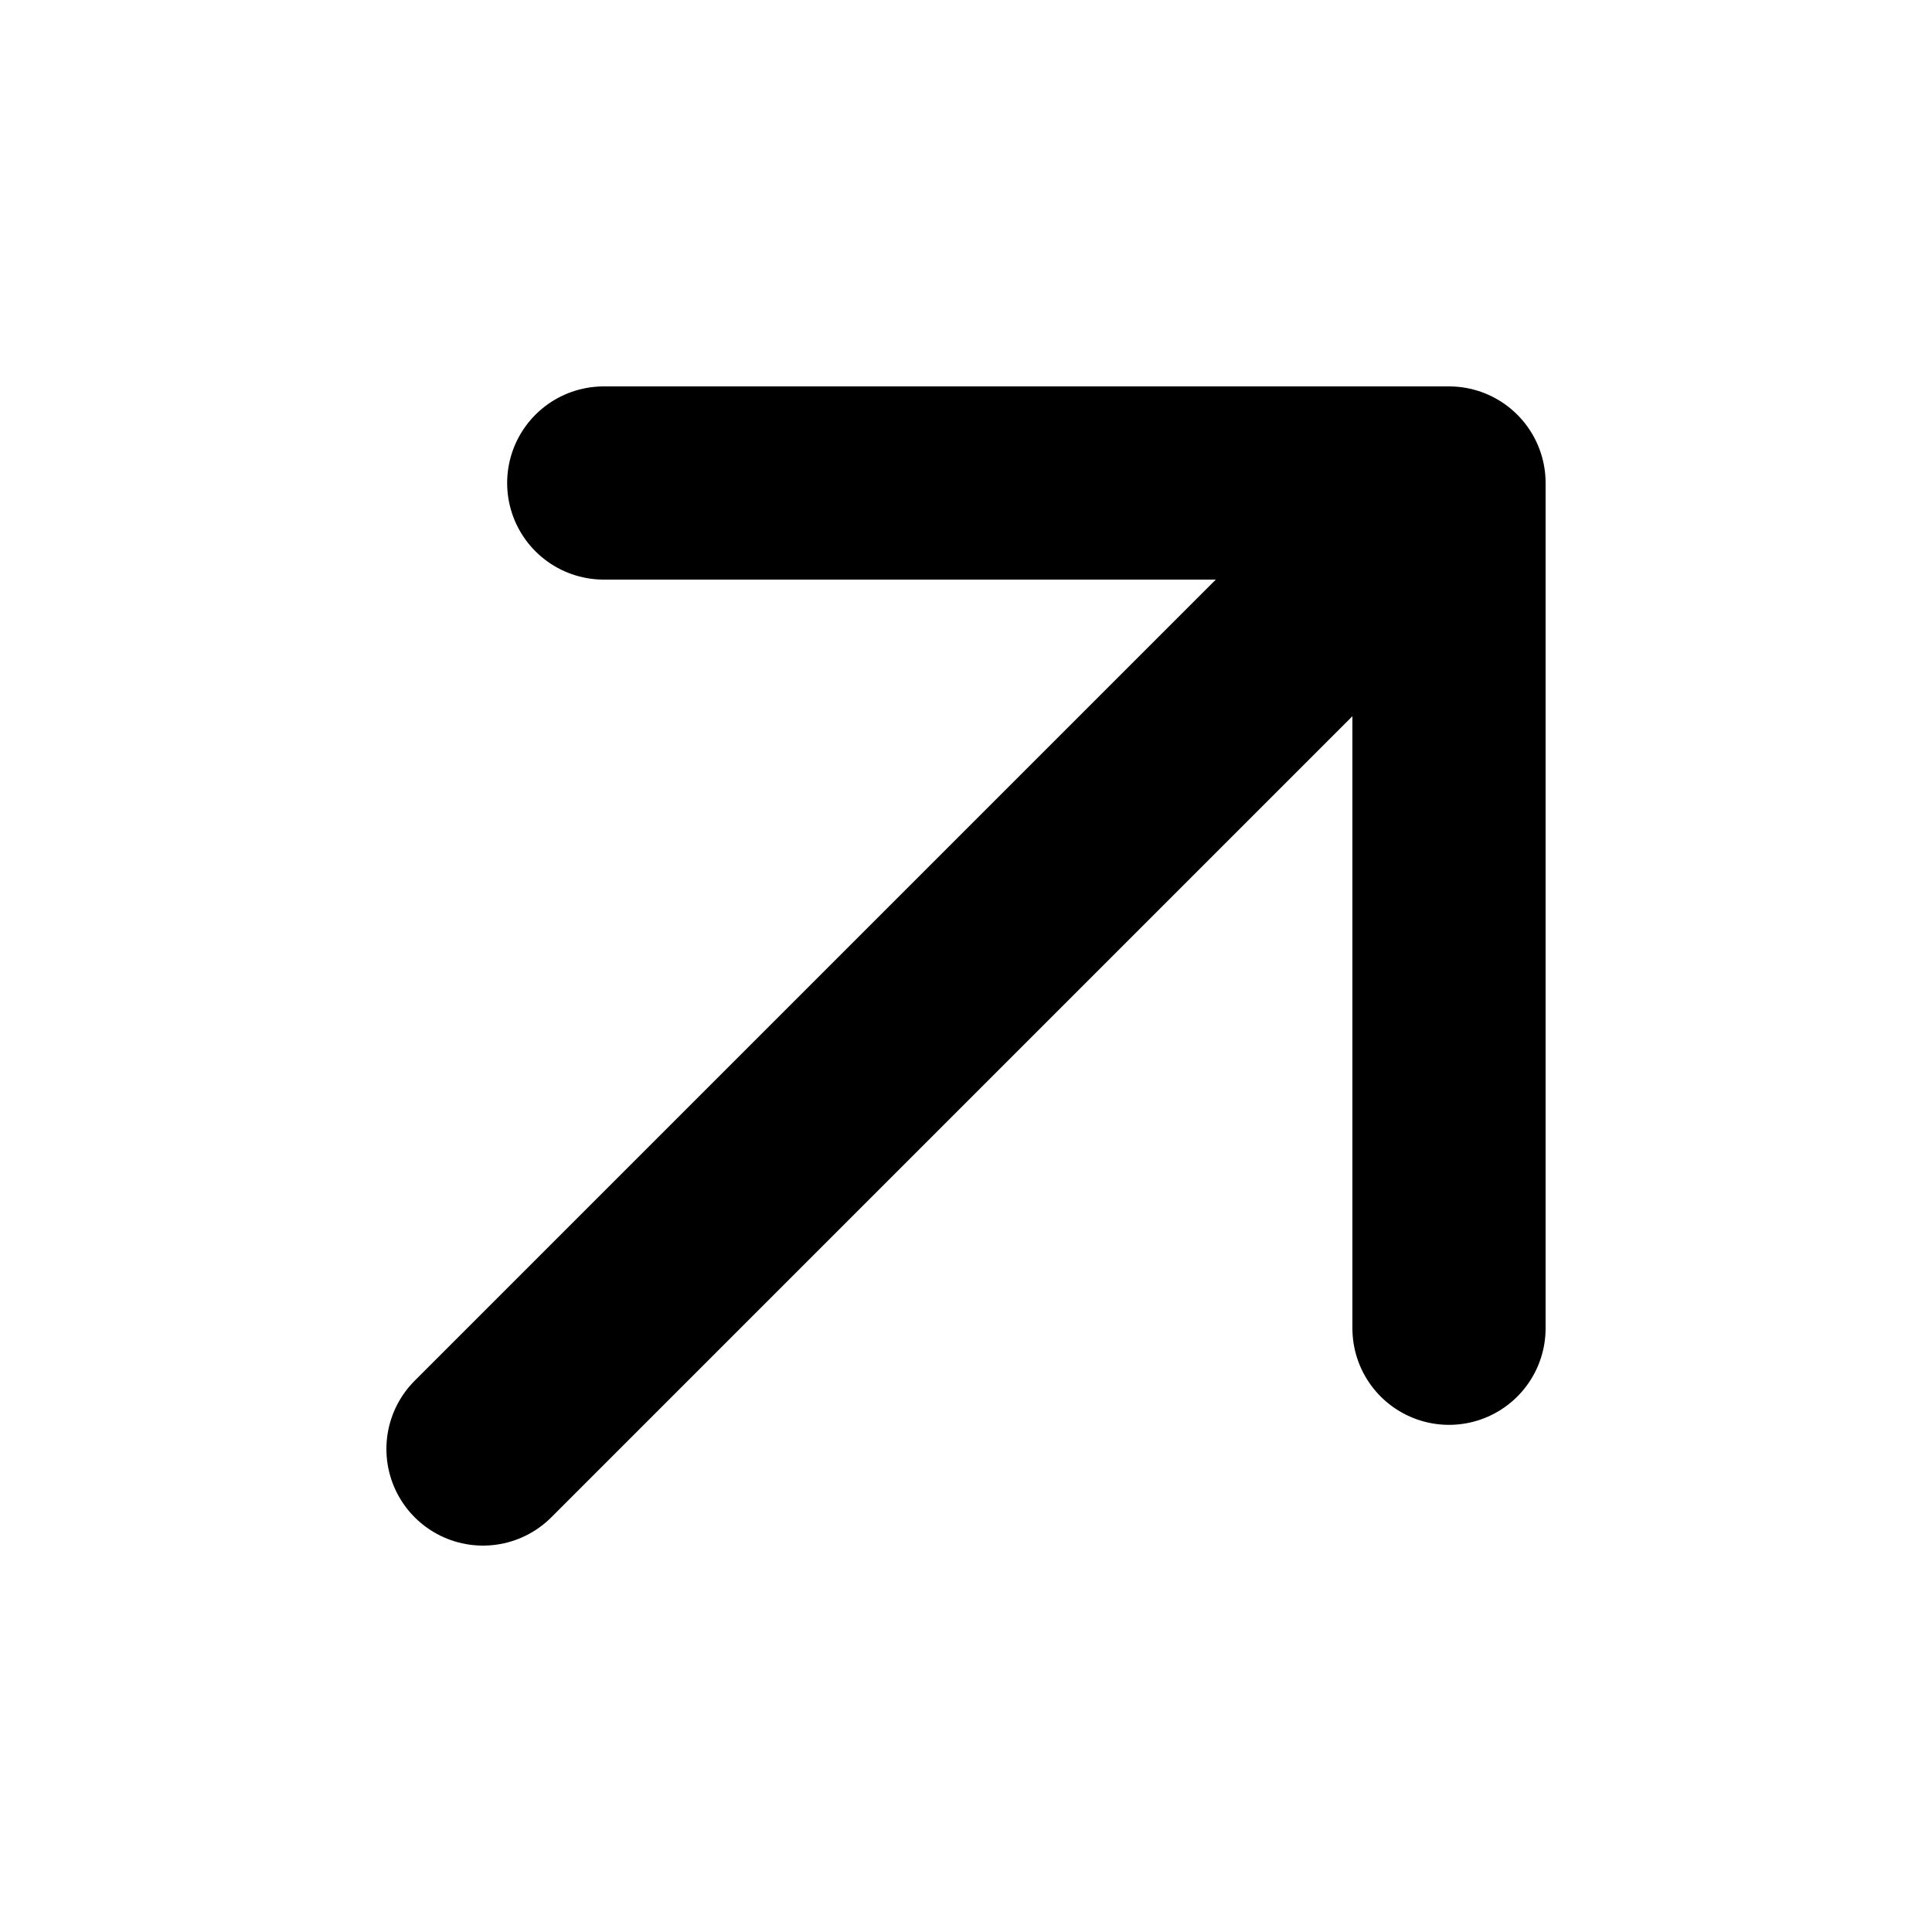
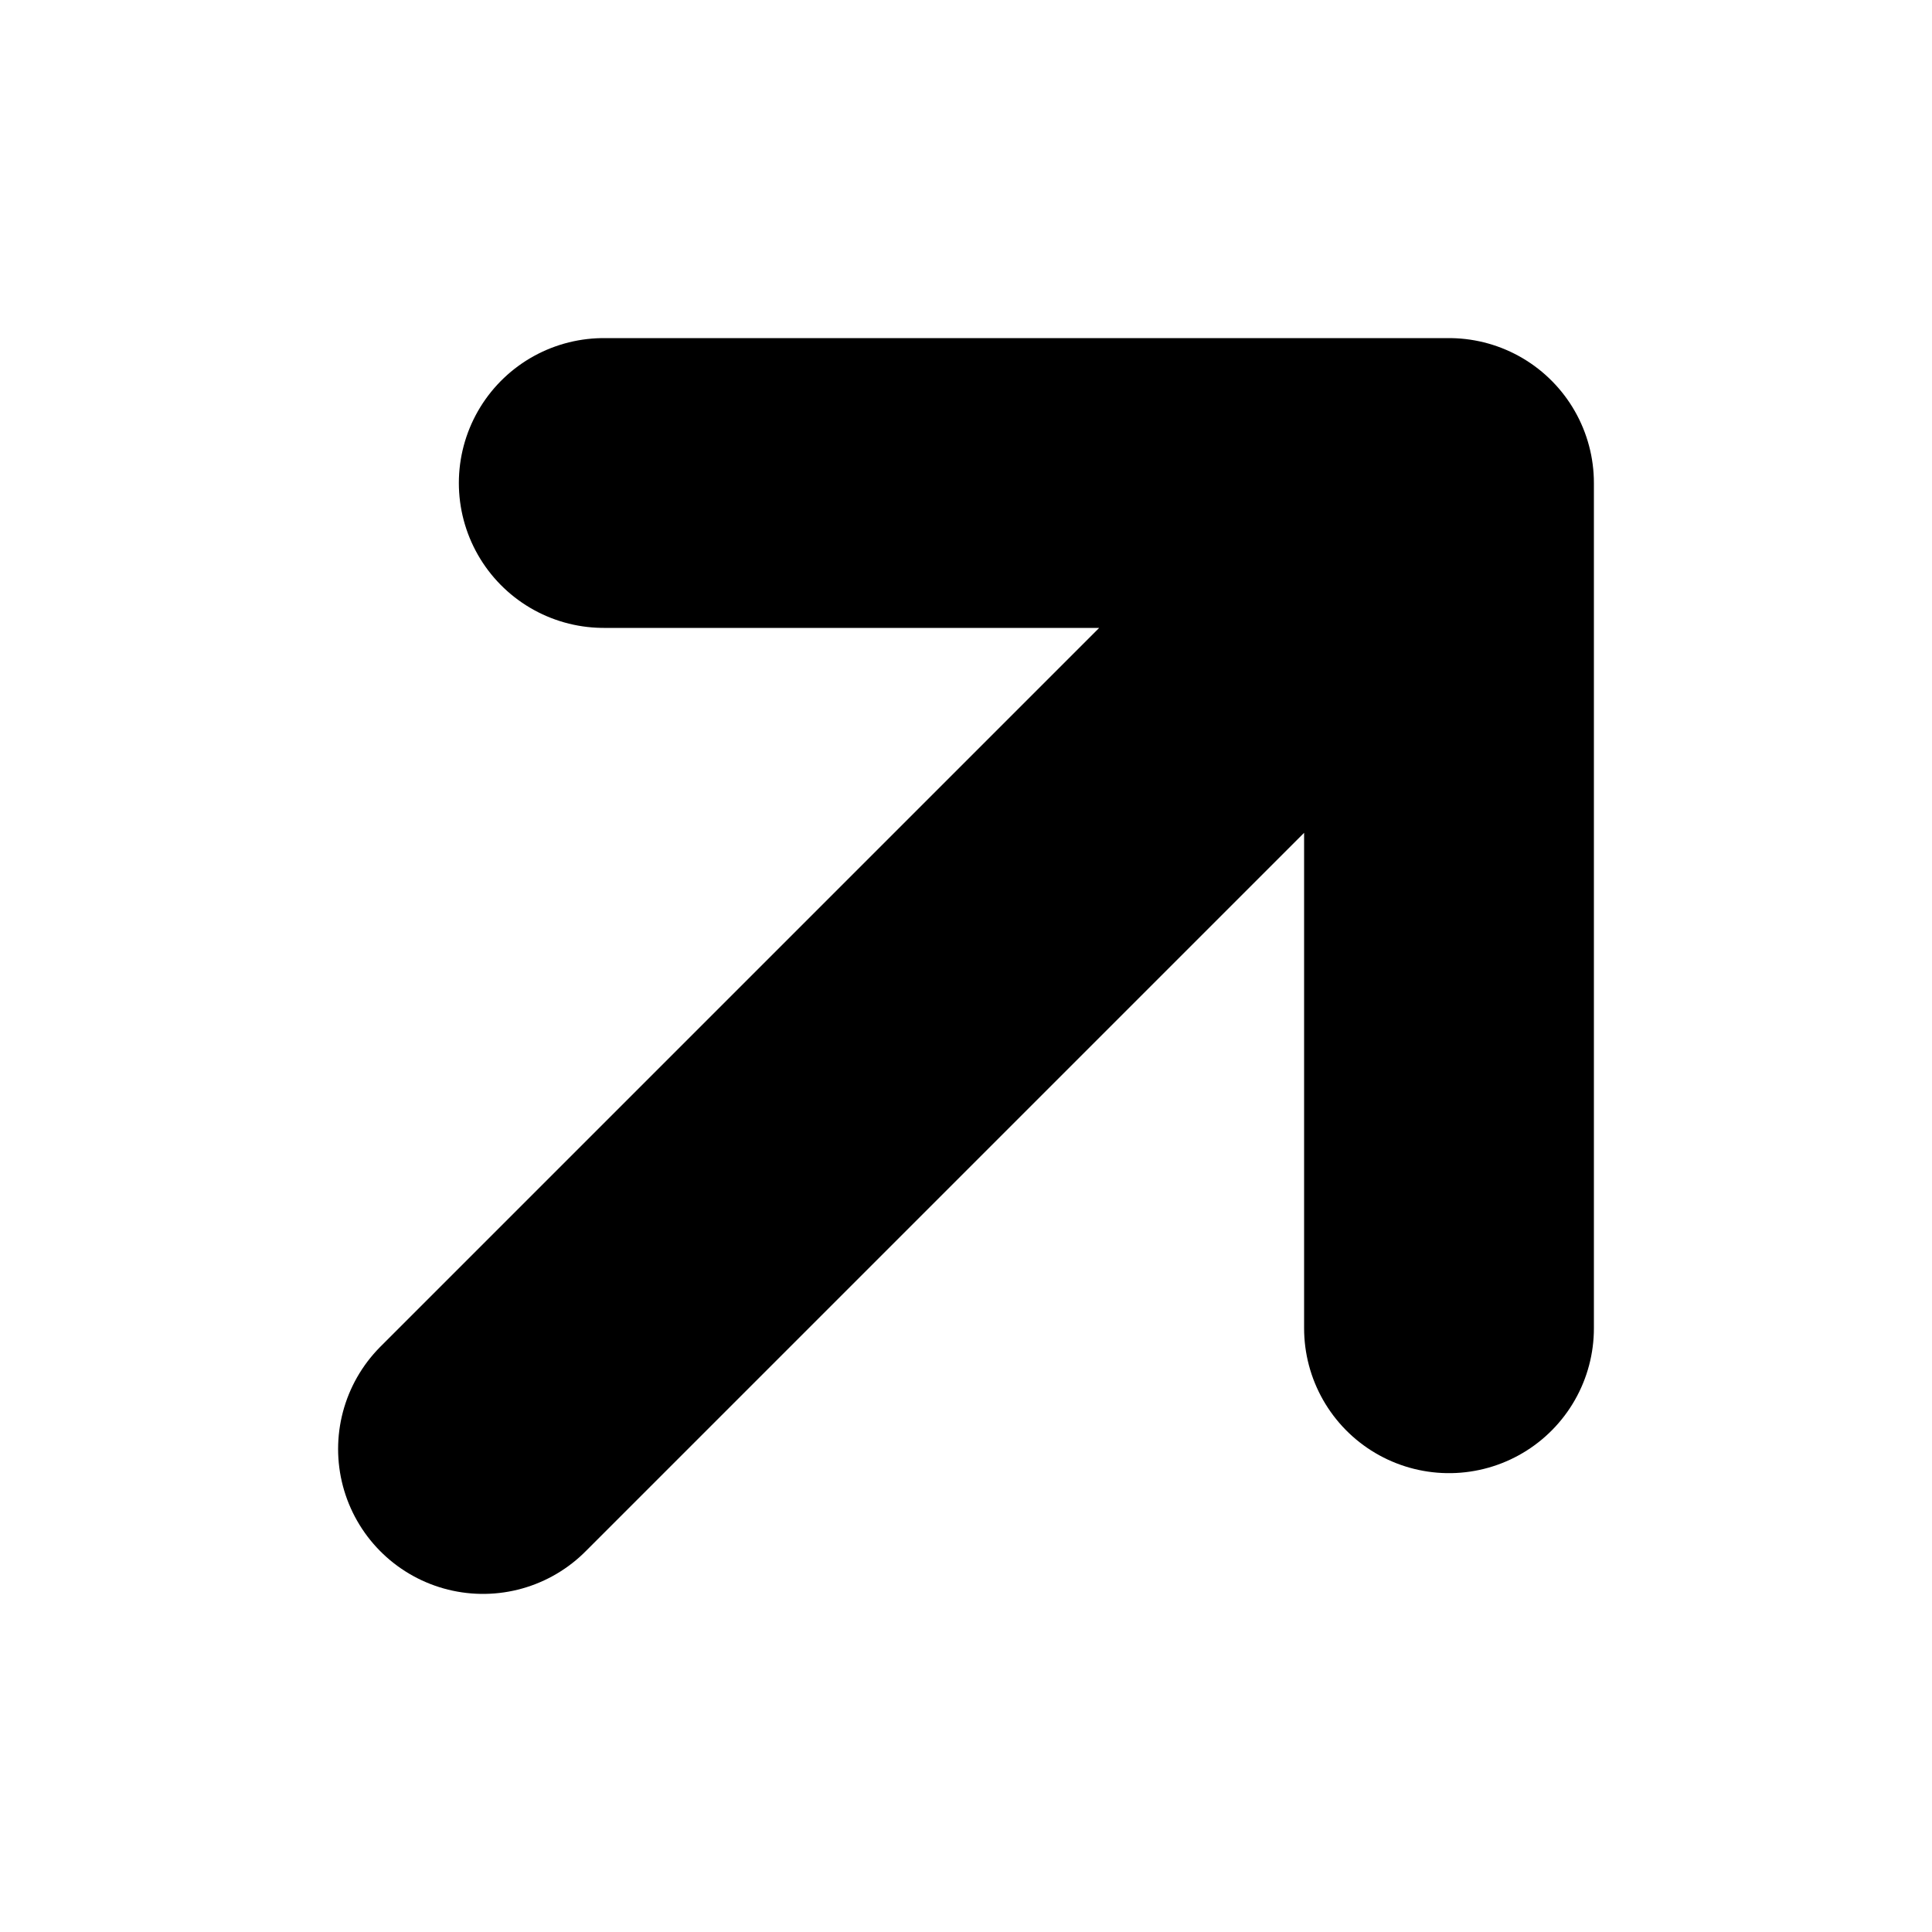
- <svg xmlns="http://www.w3.org/2000/svg" width="16" height="16" viewBox="0 0 16 16" fill="none">
-   <path d="M4 12L12 4M12 4H5M12 4V11" stroke="currentColor" stroke-width="1.6" stroke-linecap="round" stroke-linejoin="round" />
+ <svg xmlns="http://www.w3.org/2000/svg" width="28" height="28" viewBox="0 0 16 16" fill="none">
+   <path d="M4 12L12 4M12 4H5M12 4V11" stroke="currentColor" stroke-width="2.4" stroke-linecap="round" stroke-linejoin="round" />
</svg>
